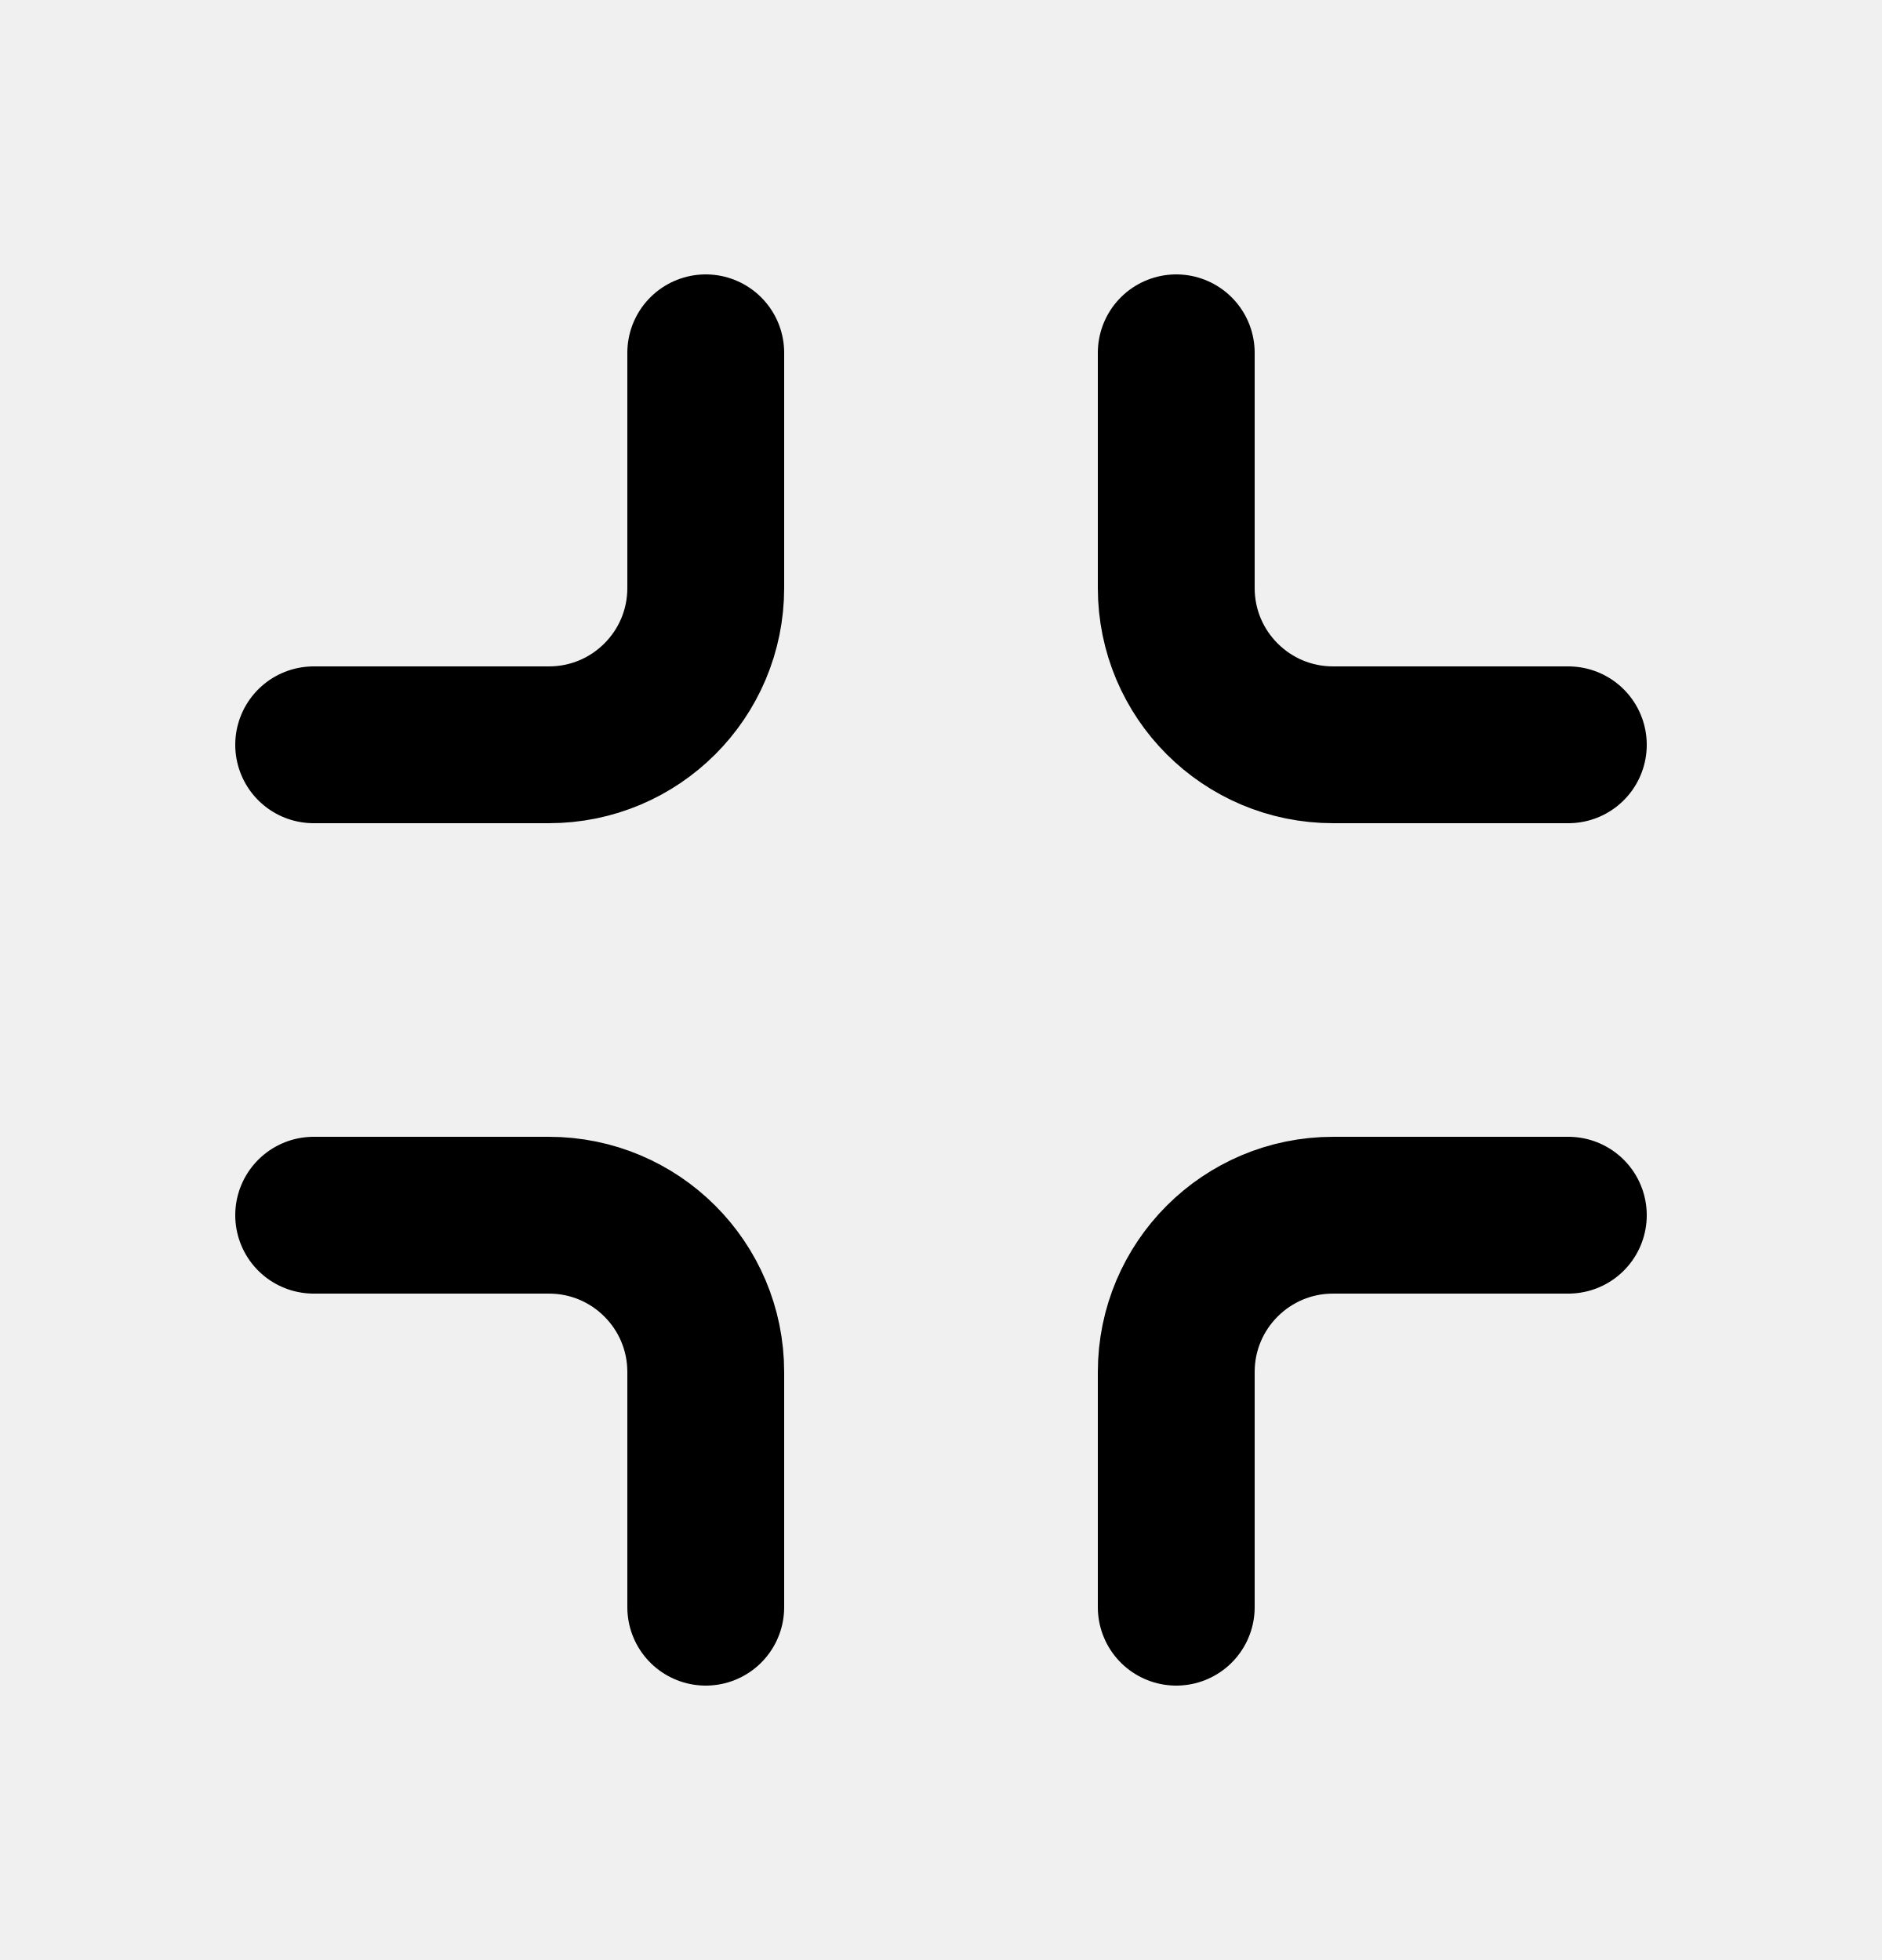
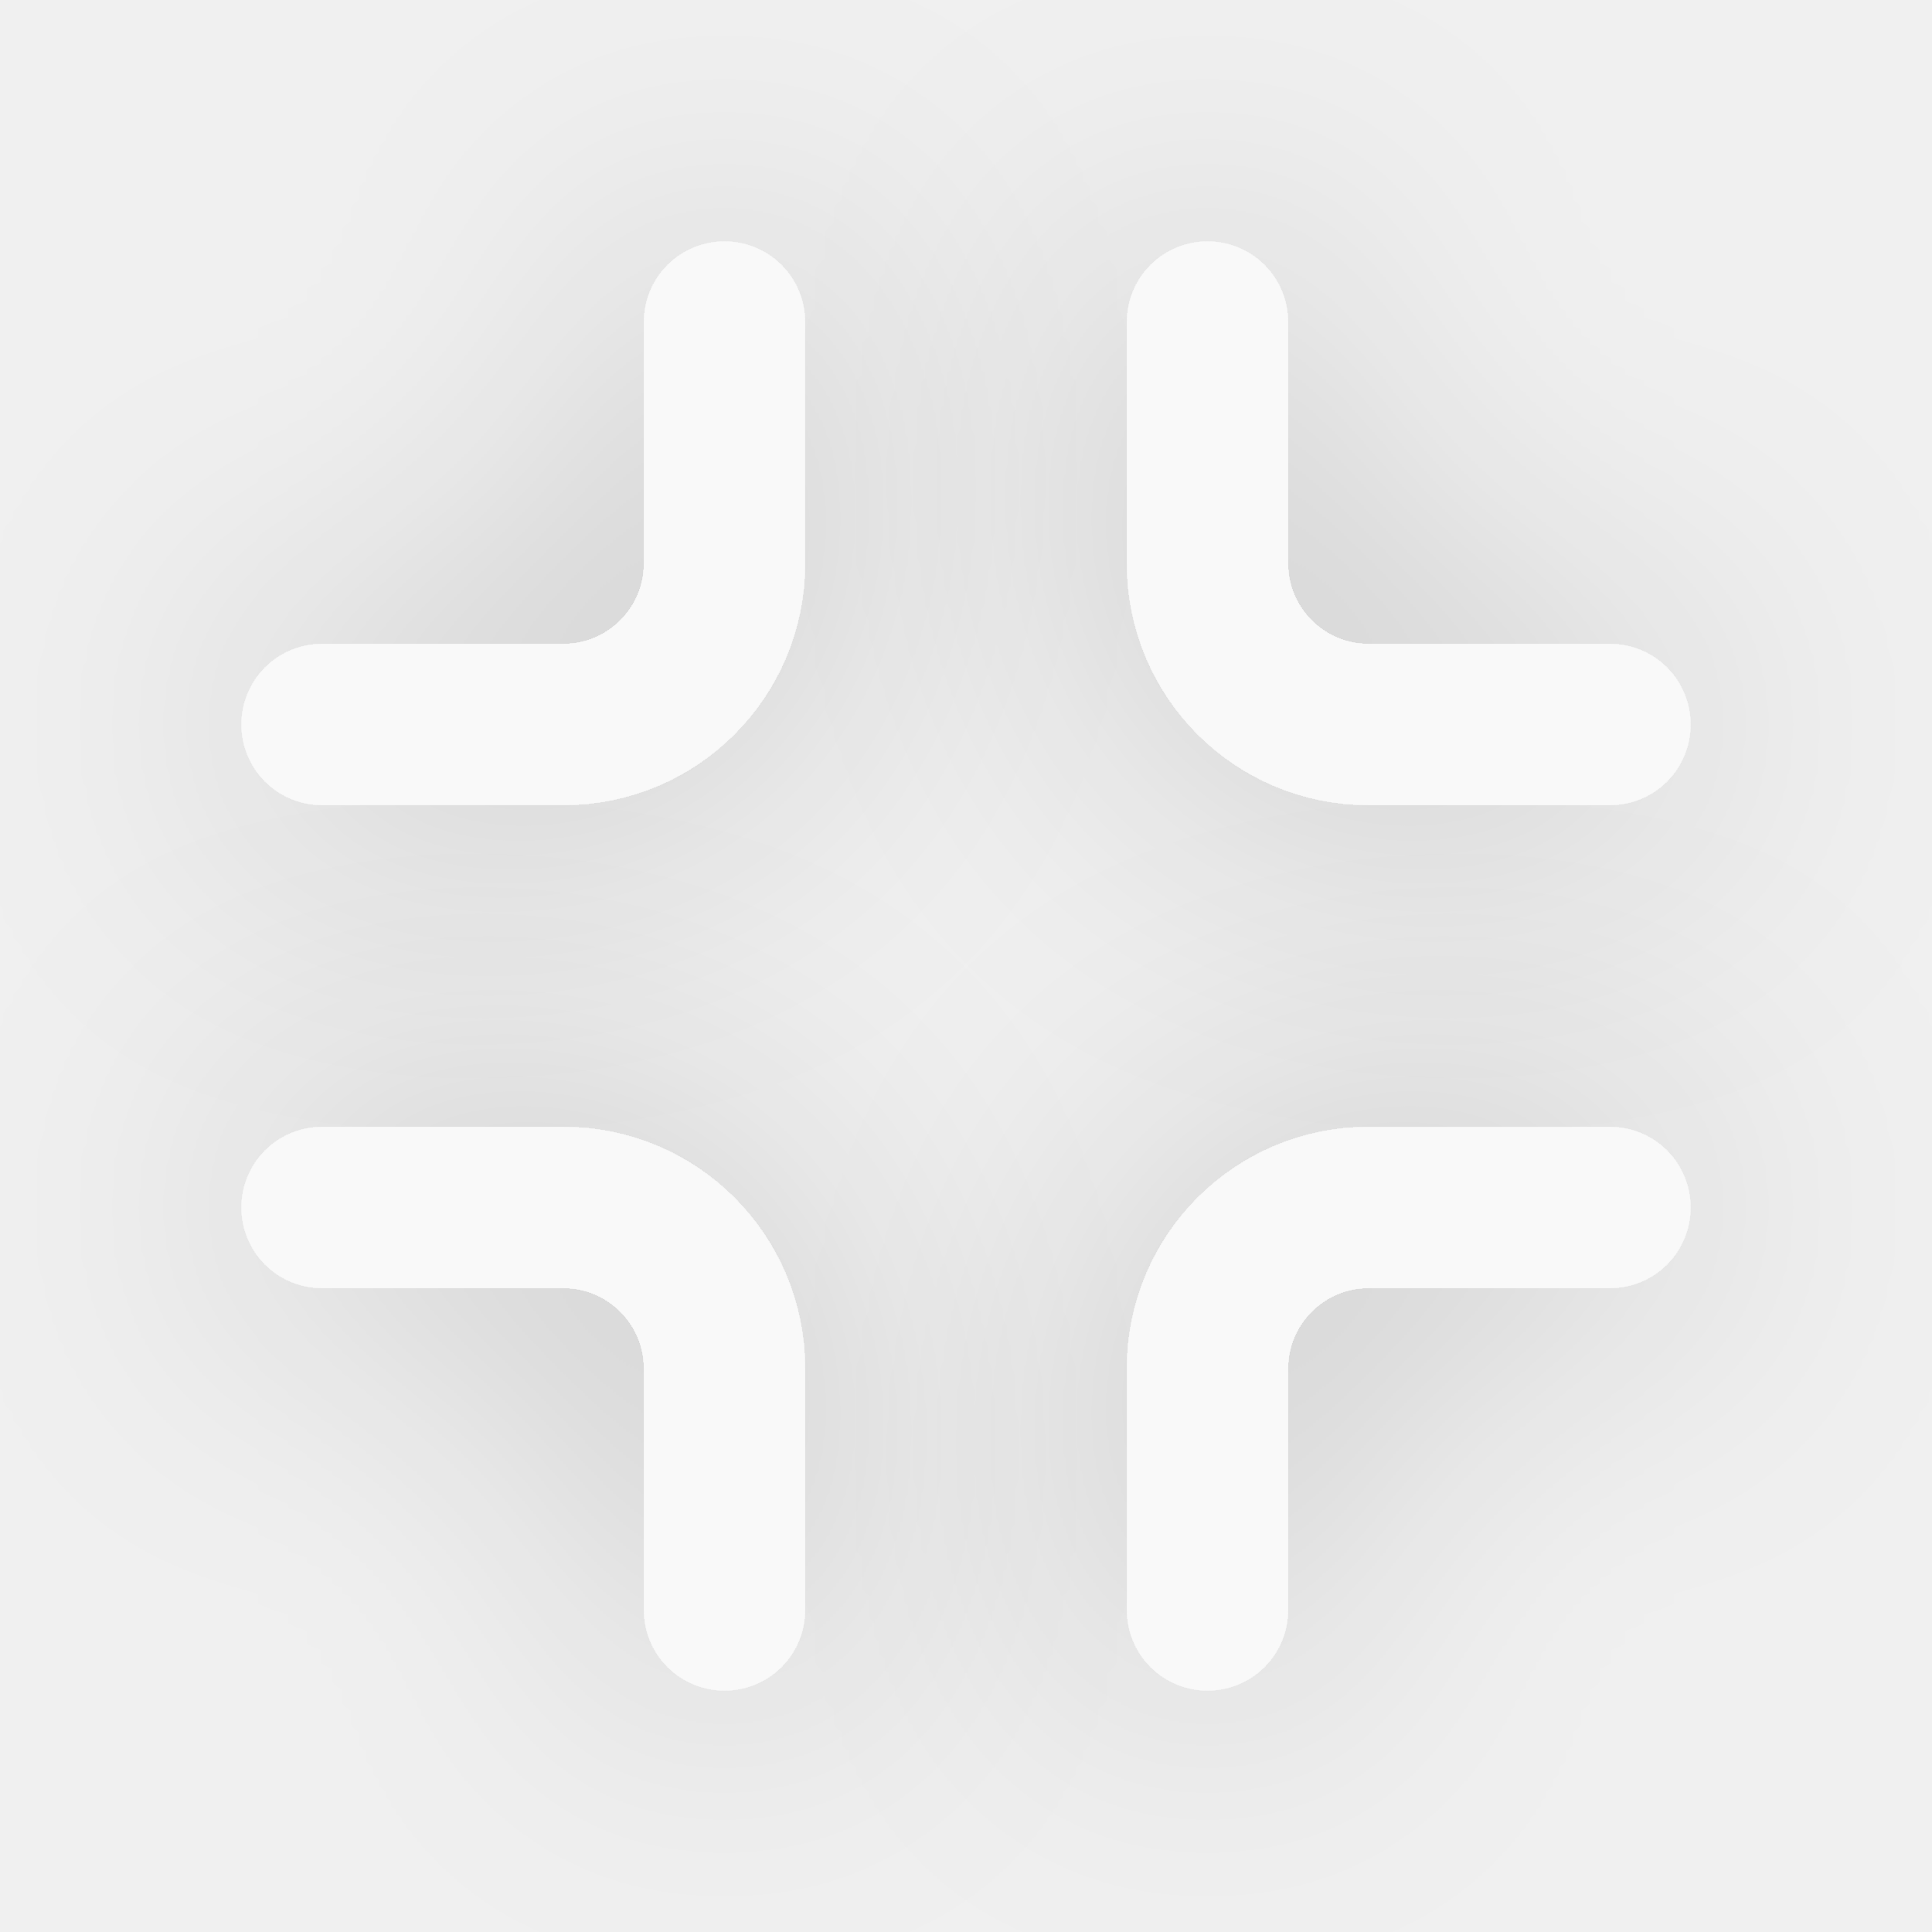
- <svg xmlns="http://www.w3.org/2000/svg" width="24" height="25" viewBox="0 0 24 25" fill="none">
-   <path d="M9 4.5V7.5C9 8.605 8.105 9.5 7 9.5H4" stroke="currentColor" stroke-width="2" stroke-linecap="round" stroke-linejoin="round" />
-   <path d="M15 20.5L15 17.5C15 16.395 15.895 15.5 17 15.5L20 15.5" stroke="currentColor" stroke-width="2" stroke-linecap="round" stroke-linejoin="round" />
-   <path d="M20 9.5L17 9.5C15.895 9.5 15 8.605 15 7.5L15 4.5" stroke="currentColor" stroke-width="2" stroke-linecap="round" stroke-linejoin="round" />
-   <path d="M4 15.5L7 15.5C8.105 15.5 9 16.395 9 17.5L9 20.5" stroke="currentColor" stroke-width="2" stroke-linecap="round" stroke-linejoin="round" />
+ <svg xmlns="http://www.w3.org/2000/svg" width="24" height="24" viewBox="0 0 24 24" fill="none">
+   <g clip-path="url(#clip0_5313_30925)">
+     <g filter="url(#filter0_d_5313_30925)">
+       <path d="M9 4V7C9 8.105 8.105 9 7 9H4" stroke="#F9F9F9" stroke-width="2" stroke-linecap="round" stroke-linejoin="round" />
+     </g>
+     <g filter="url(#filter1_d_5313_30925)">
+       <path d="M15 20L15 17C15 15.895 15.895 15 17 15L20 15" stroke="#F9F9F9" stroke-width="2" stroke-linecap="round" stroke-linejoin="round" />
+     </g>
+     <g filter="url(#filter2_d_5313_30925)">
+       <path d="M20 9L17 9C15.895 9 15 8.105 15 7L15 4" stroke="#F9F9F9" stroke-width="2" stroke-linecap="round" stroke-linejoin="round" />
+     </g>
+     <g filter="url(#filter3_d_5313_30925)">
+       <path d="M4 15L7 15C8.105 15 9 15.895 9 17L9 20" stroke="#F9F9F9" stroke-width="2" stroke-linecap="round" stroke-linejoin="round" />
+     </g>
+   </g>
+   <defs>
+     <filter id="filter0_d_5313_30925" x="-1" y="-1" width="15" height="15" filterUnits="userSpaceOnUse" color-interpolation-filters="sRGB">
+       <feFlood flood-opacity="0" result="BackgroundImageFix" />
+       <feColorMatrix in="SourceAlpha" type="matrix" values="0 0 0 0 0 0 0 0 0 0 0 0 0 0 0 0 0 0 127 0" result="hardAlpha" />
+       <feOffset />
+       <feGaussianBlur stdDeviation="2" />
+       <feComposite in2="hardAlpha" operator="out" />
+       <feColorMatrix type="matrix" values="0 0 0 0 0 0 0 0 0 0 0 0 0 0 0 0 0 0 0.2 0" />
+       <feBlend mode="normal" in2="BackgroundImageFix" result="effect1_dropShadow_5313_30925" />
+       <feBlend mode="normal" in="SourceGraphic" in2="effect1_dropShadow_5313_30925" result="shape" />
+     </filter>
+     <filter id="filter1_d_5313_30925" x="10" y="10" width="15" height="15" filterUnits="userSpaceOnUse" color-interpolation-filters="sRGB">
+       <feFlood flood-opacity="0" result="BackgroundImageFix" />
+       <feColorMatrix in="SourceAlpha" type="matrix" values="0 0 0 0 0 0 0 0 0 0 0 0 0 0 0 0 0 0 127 0" result="hardAlpha" />
+       <feOffset />
+       <feGaussianBlur stdDeviation="2" />
+       <feComposite in2="hardAlpha" operator="out" />
+       <feColorMatrix type="matrix" values="0 0 0 0 0 0 0 0 0 0 0 0 0 0 0 0 0 0 0.2 0" />
+       <feBlend mode="normal" in2="BackgroundImageFix" result="effect1_dropShadow_5313_30925" />
+       <feBlend mode="normal" in="SourceGraphic" in2="effect1_dropShadow_5313_30925" result="shape" />
+     </filter>
+     <filter id="filter2_d_5313_30925" x="10" y="-1" width="15" height="15" filterUnits="userSpaceOnUse" color-interpolation-filters="sRGB">
+       <feFlood flood-opacity="0" result="BackgroundImageFix" />
+       <feColorMatrix in="SourceAlpha" type="matrix" values="0 0 0 0 0 0 0 0 0 0 0 0 0 0 0 0 0 0 127 0" result="hardAlpha" />
+       <feOffset />
+       <feGaussianBlur stdDeviation="2" />
+       <feComposite in2="hardAlpha" operator="out" />
+       <feColorMatrix type="matrix" values="0 0 0 0 0 0 0 0 0 0 0 0 0 0 0 0 0 0 0.2 0" />
+       <feBlend mode="normal" in2="BackgroundImageFix" result="effect1_dropShadow_5313_30925" />
+       <feBlend mode="normal" in="SourceGraphic" in2="effect1_dropShadow_5313_30925" result="shape" />
+     </filter>
+     <filter id="filter3_d_5313_30925" x="-1" y="10" width="15" height="15" filterUnits="userSpaceOnUse" color-interpolation-filters="sRGB">
+       <feFlood flood-opacity="0" result="BackgroundImageFix" />
+       <feColorMatrix in="SourceAlpha" type="matrix" values="0 0 0 0 0 0 0 0 0 0 0 0 0 0 0 0 0 0 127 0" result="hardAlpha" />
+       <feOffset />
+       <feGaussianBlur stdDeviation="2" />
+       <feComposite in2="hardAlpha" operator="out" />
+       <feColorMatrix type="matrix" values="0 0 0 0 0 0 0 0 0 0 0 0 0 0 0 0 0 0 0.2 0" />
+       <feBlend mode="normal" in2="BackgroundImageFix" result="effect1_dropShadow_5313_30925" />
+       <feBlend mode="normal" in="SourceGraphic" in2="effect1_dropShadow_5313_30925" result="shape" />
+     </filter>
+     <clipPath id="clip0_5313_30925">
+       <rect width="24" height="24" fill="white" />
+     </clipPath>
+   </defs>
</svg>
